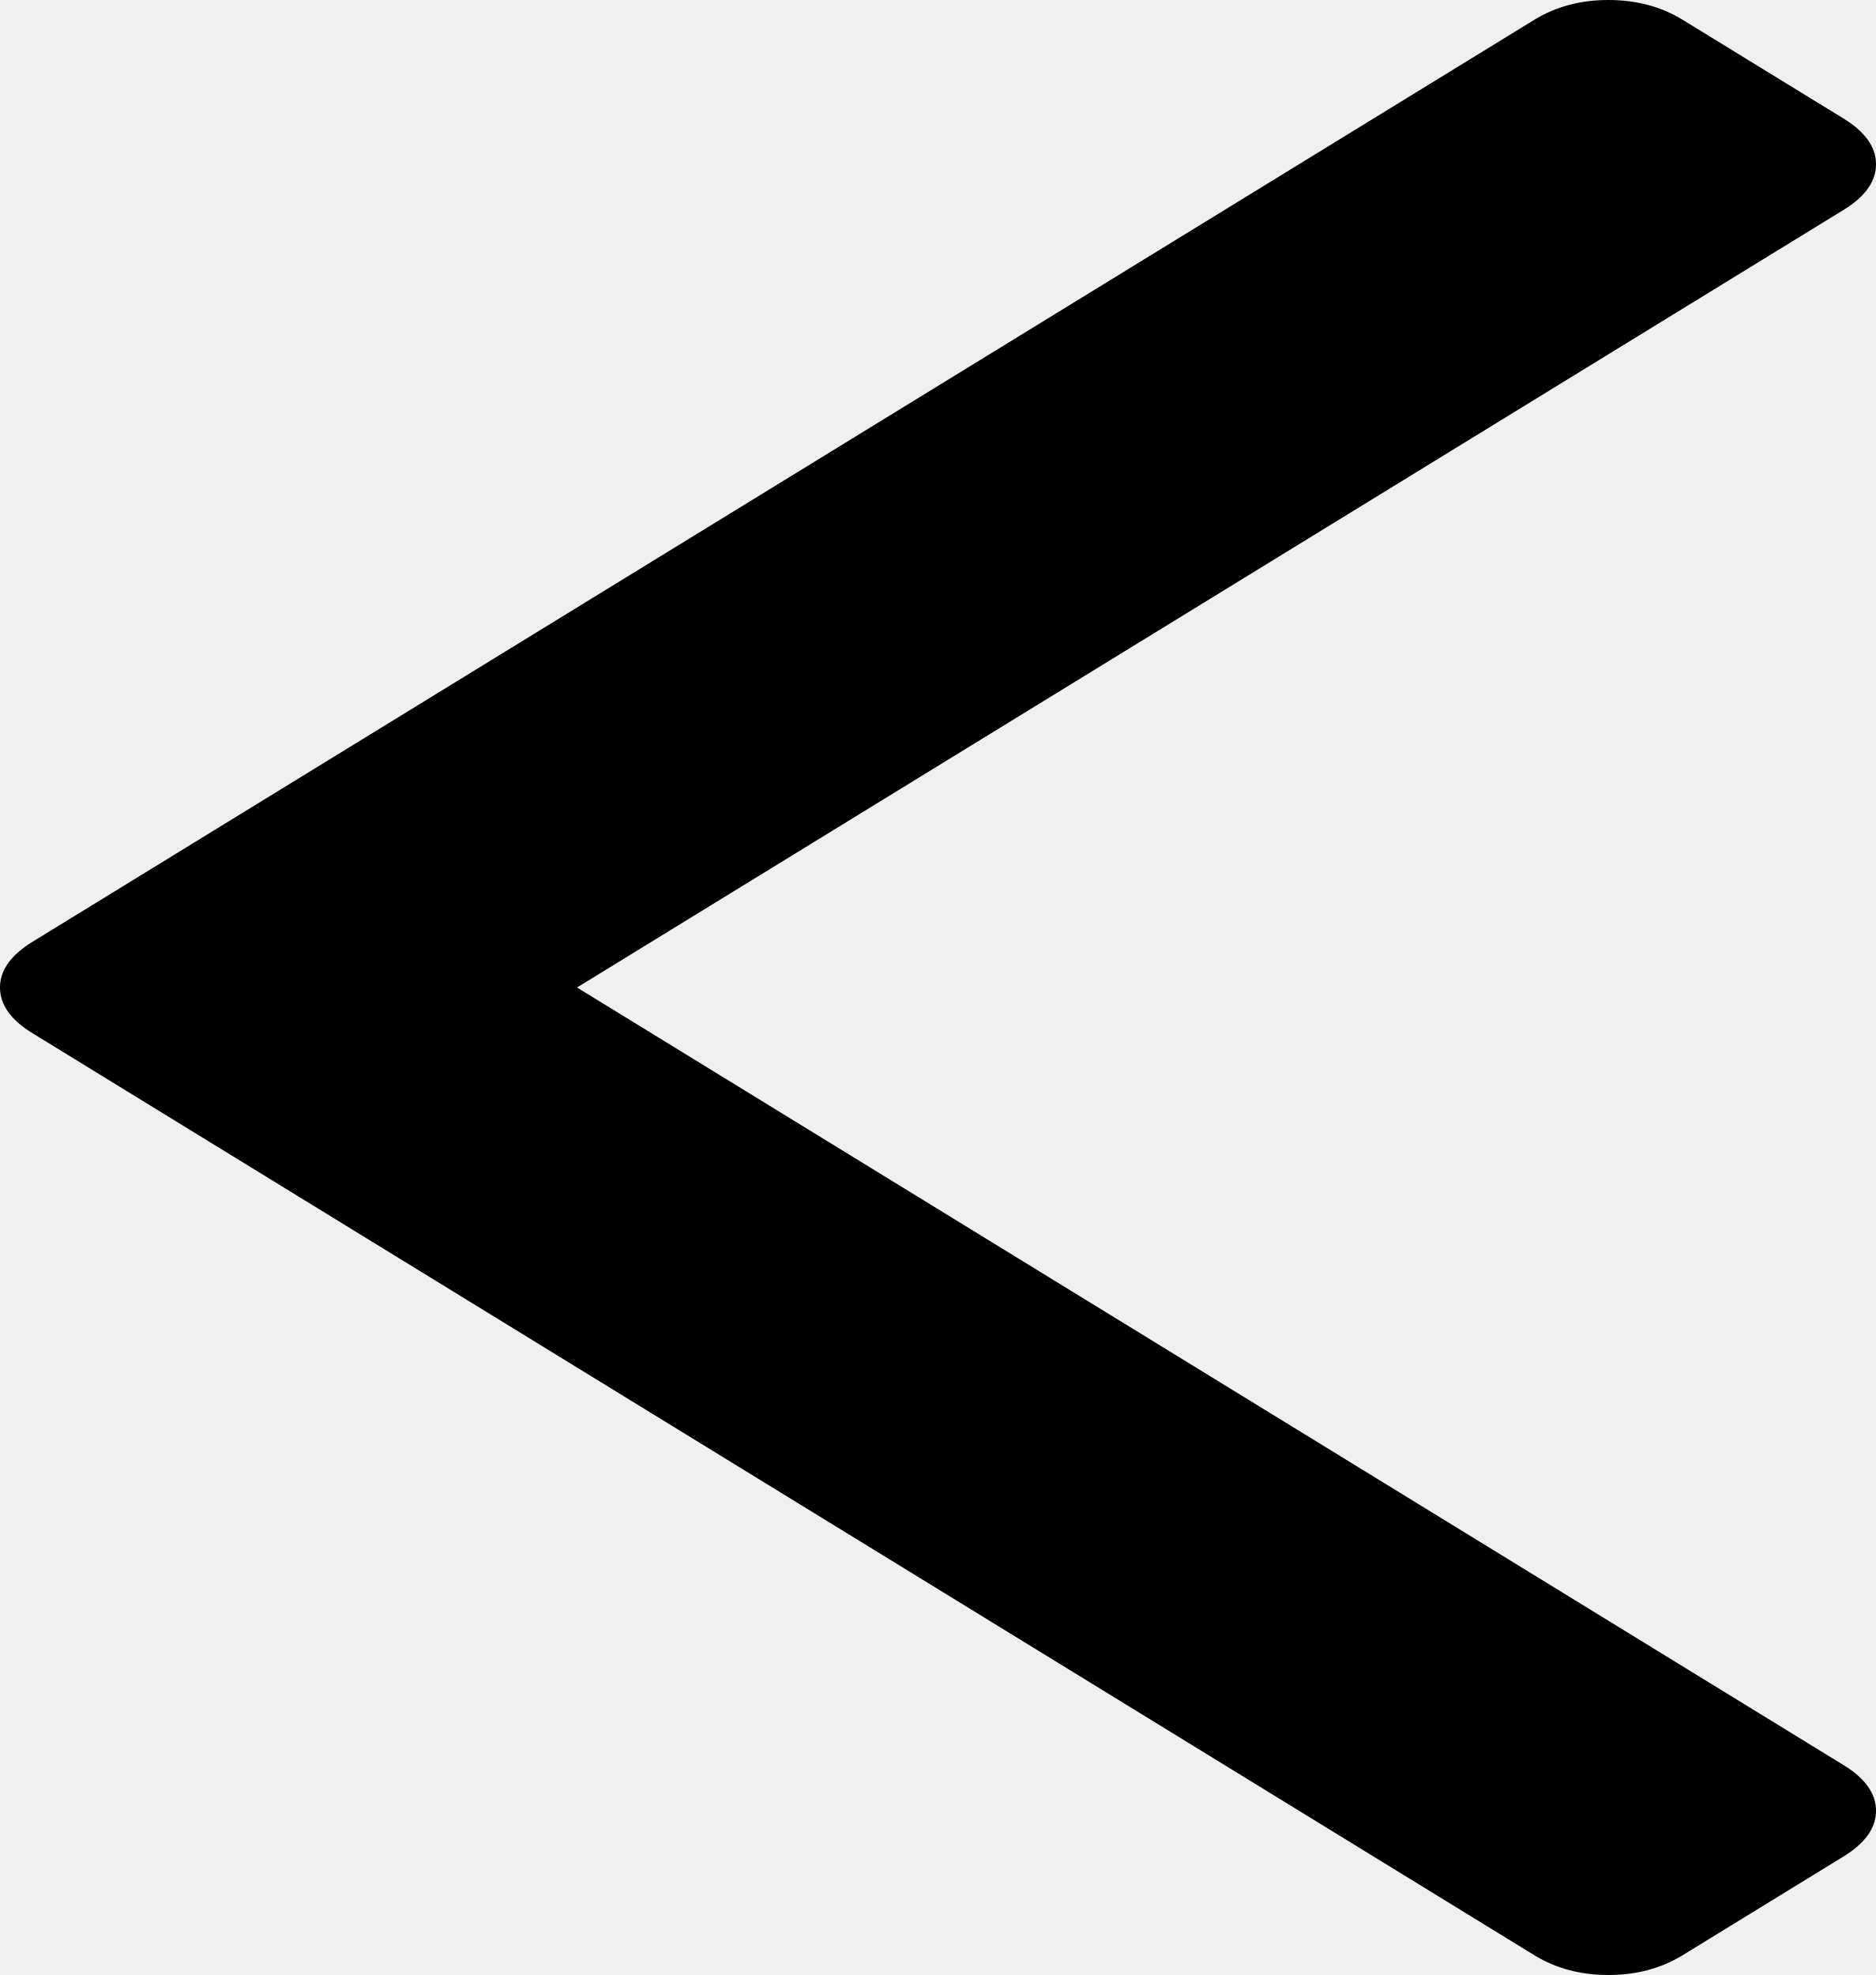
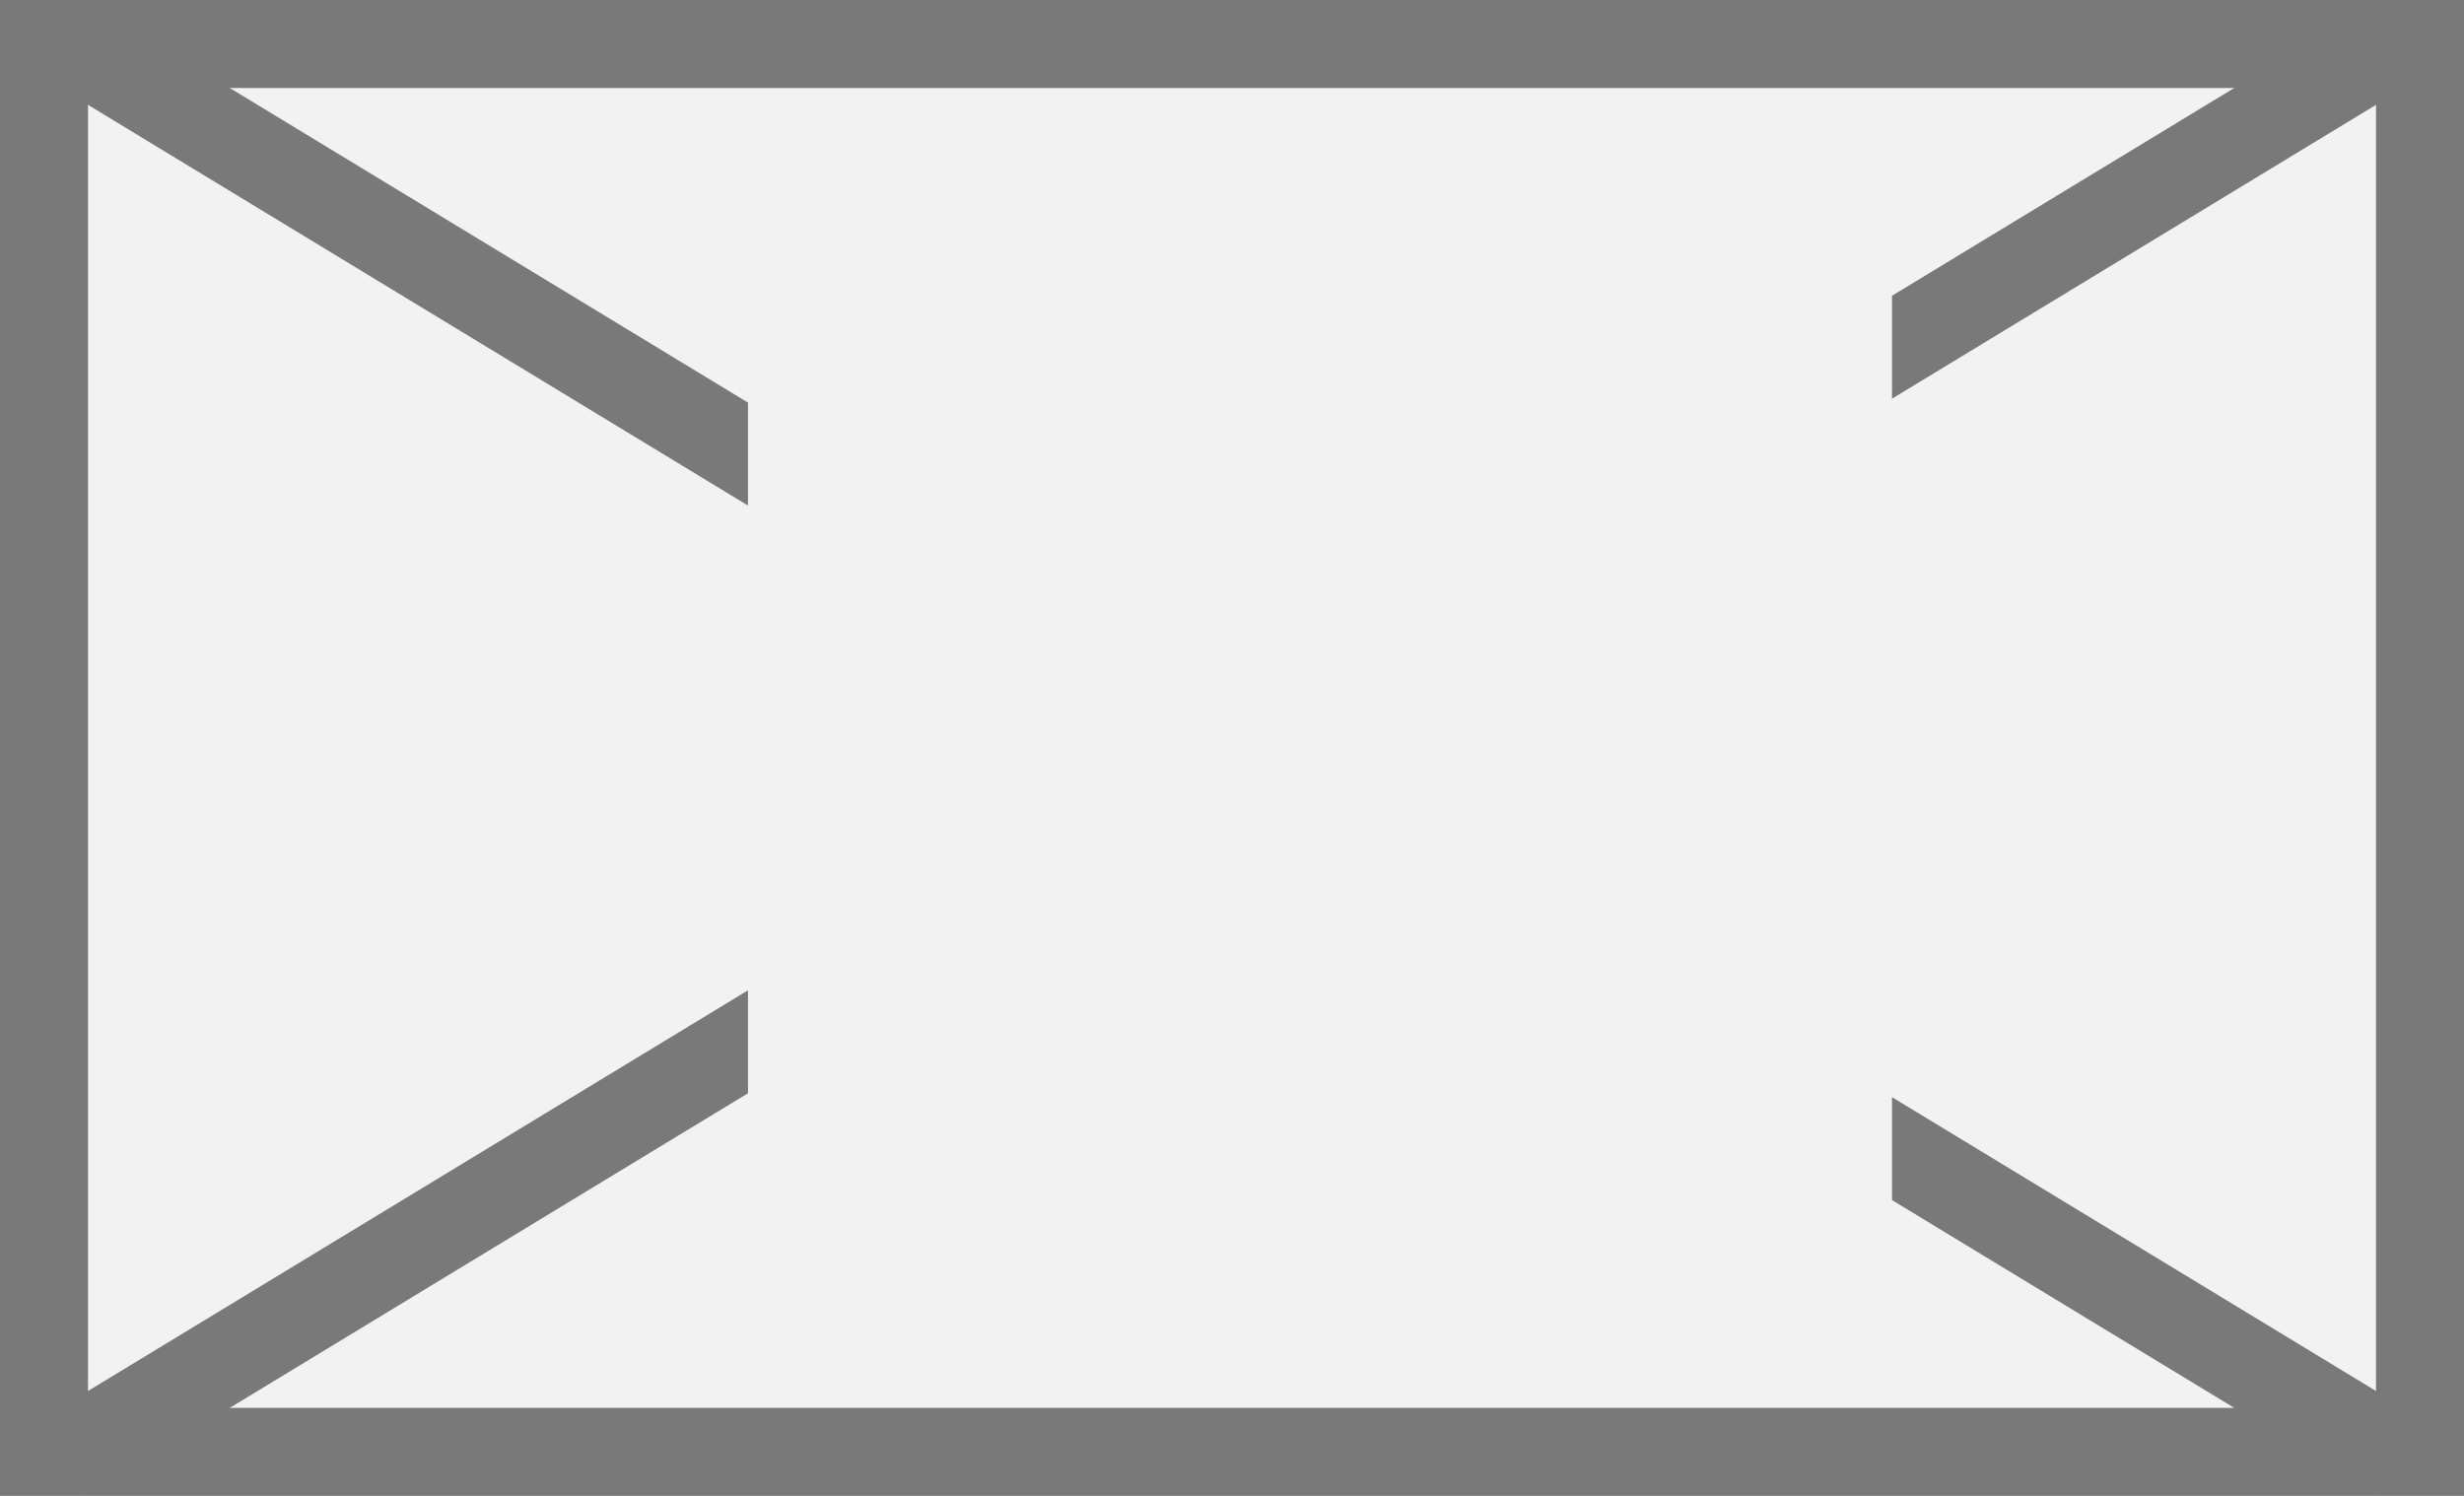
- <svg xmlns="http://www.w3.org/2000/svg" version="1.1" width="19px" height="20px">
-   <g transform="matrix(1 0 0 1 -95 -1502 )">
-     <path d="M 18.674 1.202  C 18.891 1.336  19 1.49  19 1.663  C 19 1.837  18.891 1.991  18.674 2.124  L 5.844 10  L 18.674 17.876  C 18.891 18.009  19 18.163  19 18.337  C 19 18.51  18.891 18.664  18.674 18.798  L 17.041 19.8  C 16.824 19.933  16.573 20  16.29 20  C 16.007 20  15.757 19.933  15.54 19.8  L 0.326 10.461  C 0.109 10.327  0 10.174  0 10  C 0 9.826  0.109 9.673  0.326 9.539  L 15.54 0.2  C 15.757 0.067  16.007 0  16.29 0  C 16.573 0  16.824 0.067  17.041 0.2  L 18.674 1.202  Z " fill-rule="nonzero" fill="#000000" stroke="none" transform="matrix(1 0 0 1 95 1502 )" />
+ <svg xmlns="http://www.w3.org/2000/svg" version="1.1" width="28px" height="17px">
+   <defs>
+     <mask fill="white" id="clip69">
+       <path d="M 784.5 649  L 797.5 649  L 797.5 661  L 784.5 661  Z M 776 646  L 804 646  L 804 663  L 776 663  Z " fill-rule="evenodd" />
+     </mask>
+   </defs>
+   <g transform="matrix(1 0 0 1 -776 -646 )">
+     <path d="M 776.5 646.5  L 803.5 646.5  L 803.5 662.5  L 776.5 662.5  L 776.5 646.5  Z " fill-rule="nonzero" fill="#f2f2f2" stroke="none" />
+     <path d="M 776.5 646.5  L 803.5 646.5  L 803.5 662.5  L 776.5 662.5  L 776.5 646.5  Z " stroke-width="1" stroke="#797979" fill="none" />
+     <path d="M 776.704 646.427  L 803.296 662.573  M 803.296 646.427  L 776.704 662.573  " stroke-width="1" stroke="#797979" fill="none" mask="url(#clip69)" />
  </g>
</svg>
